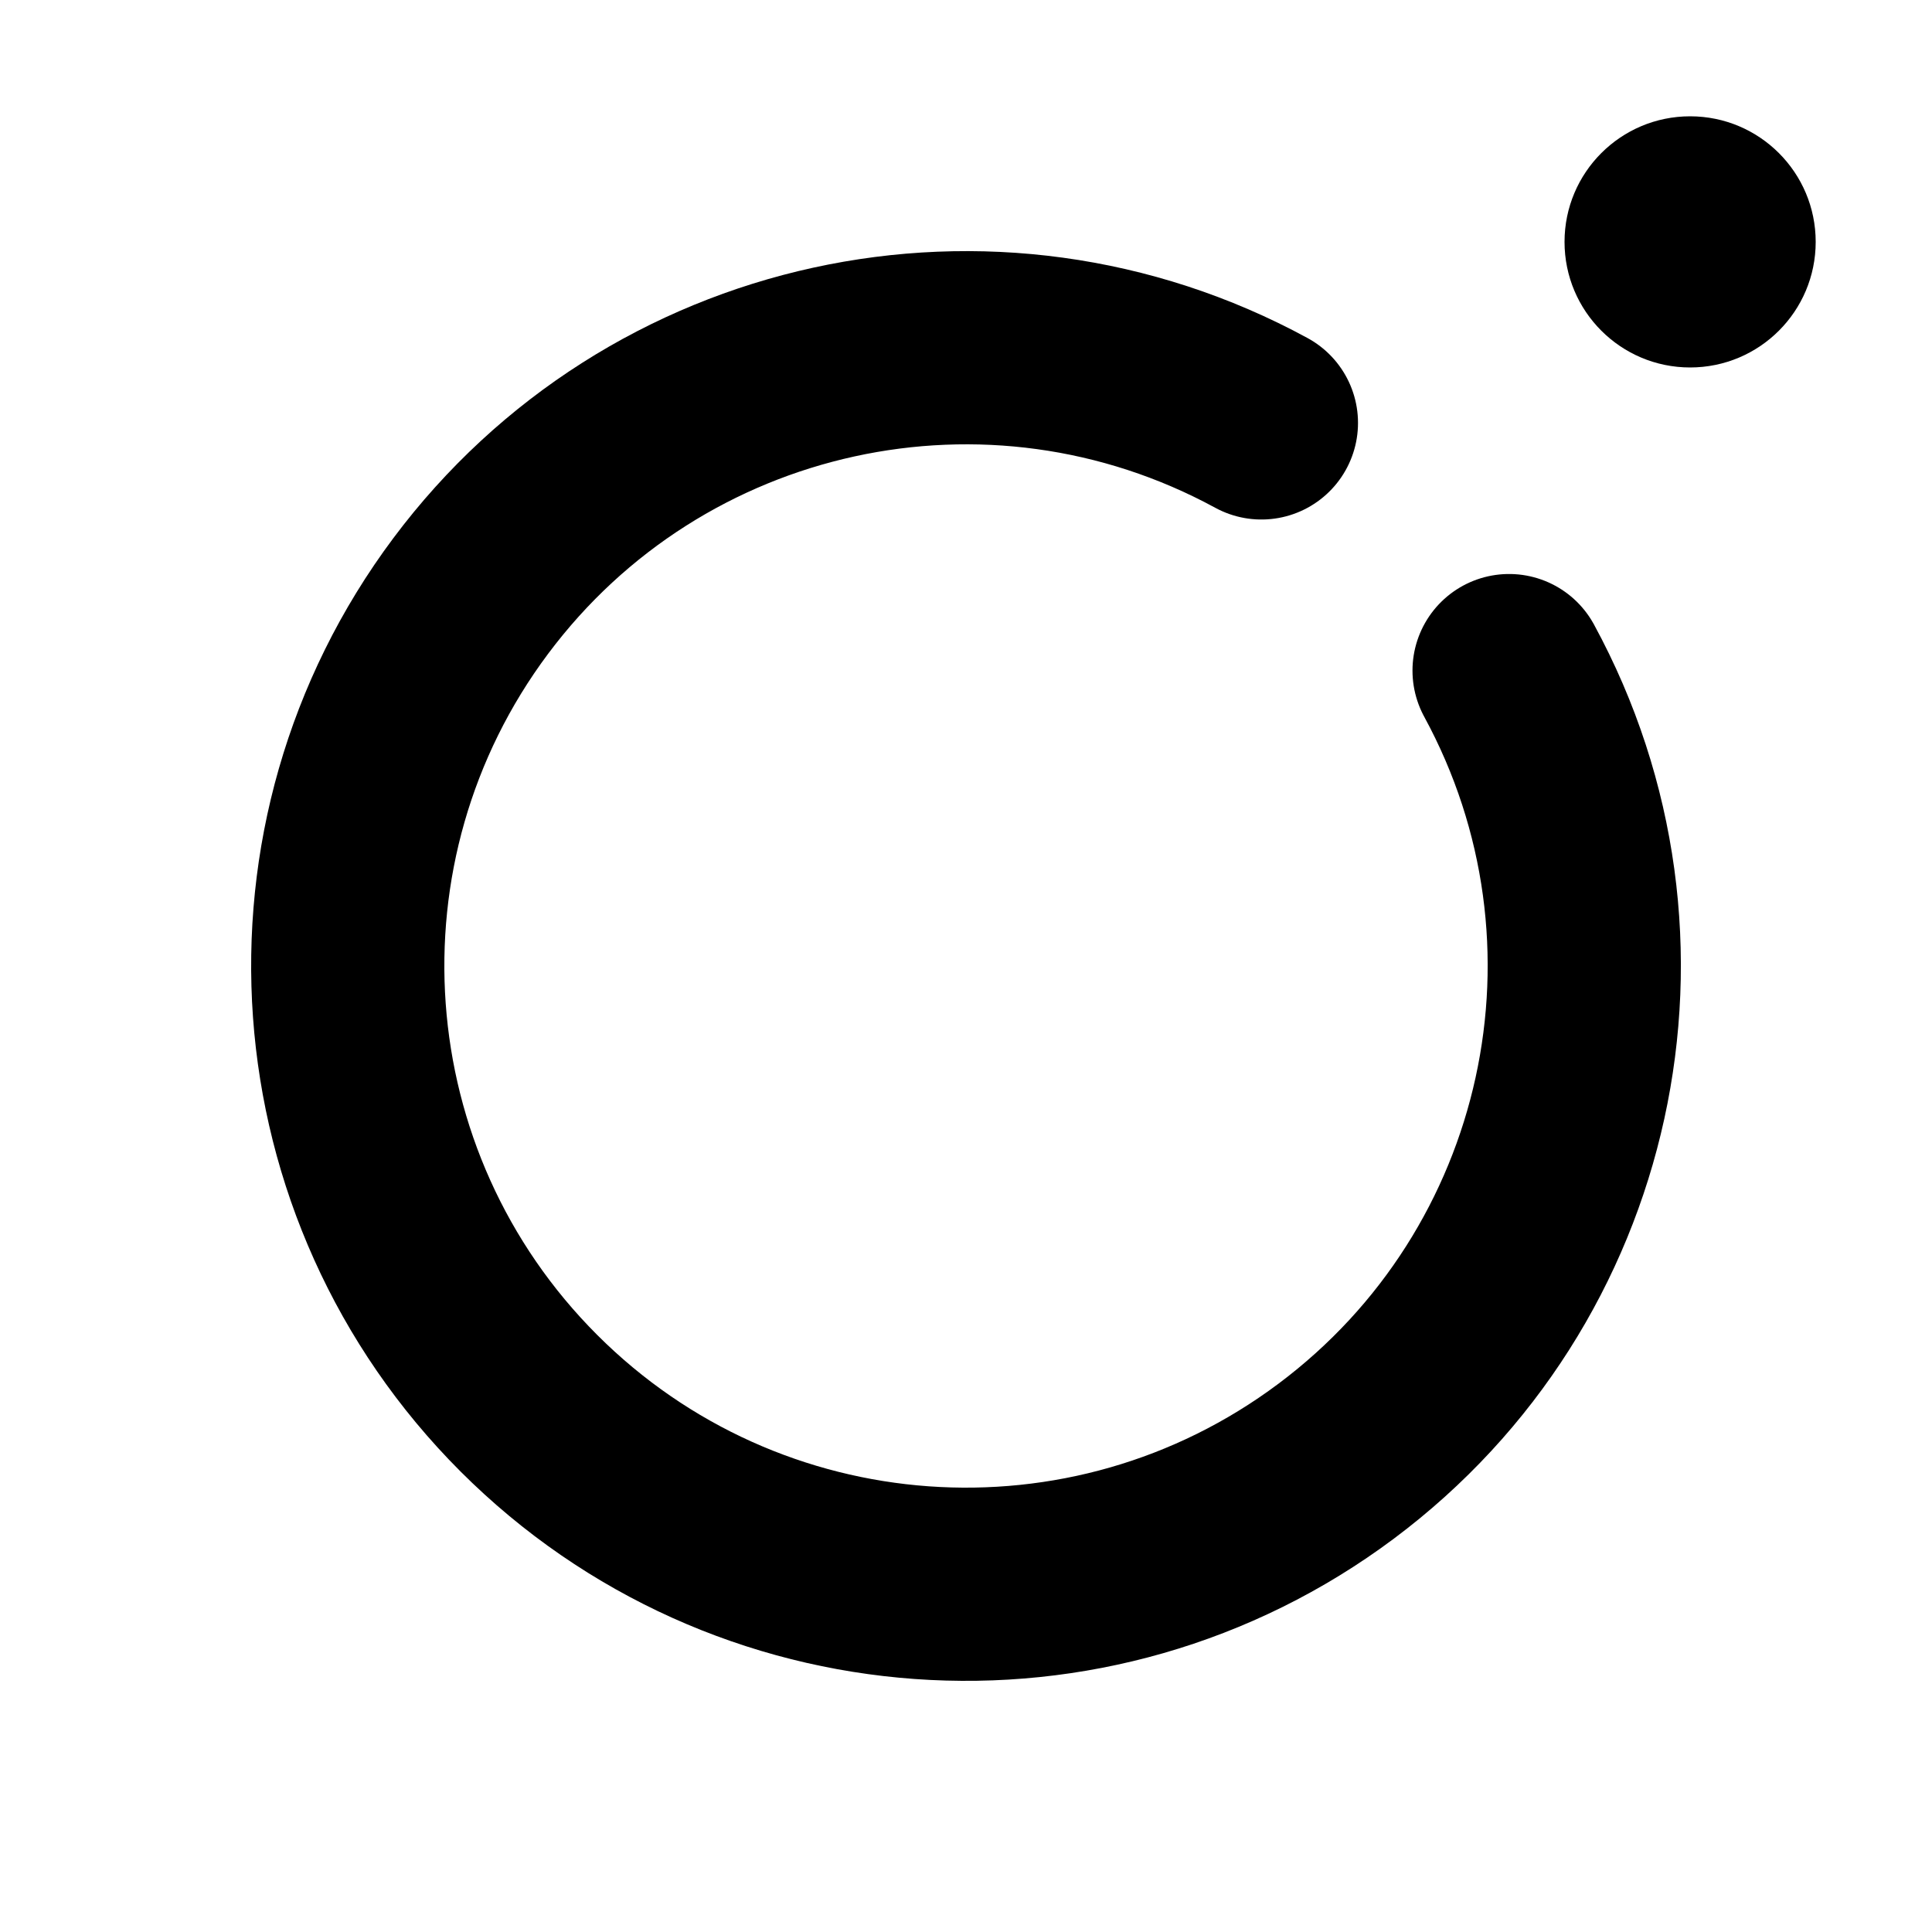
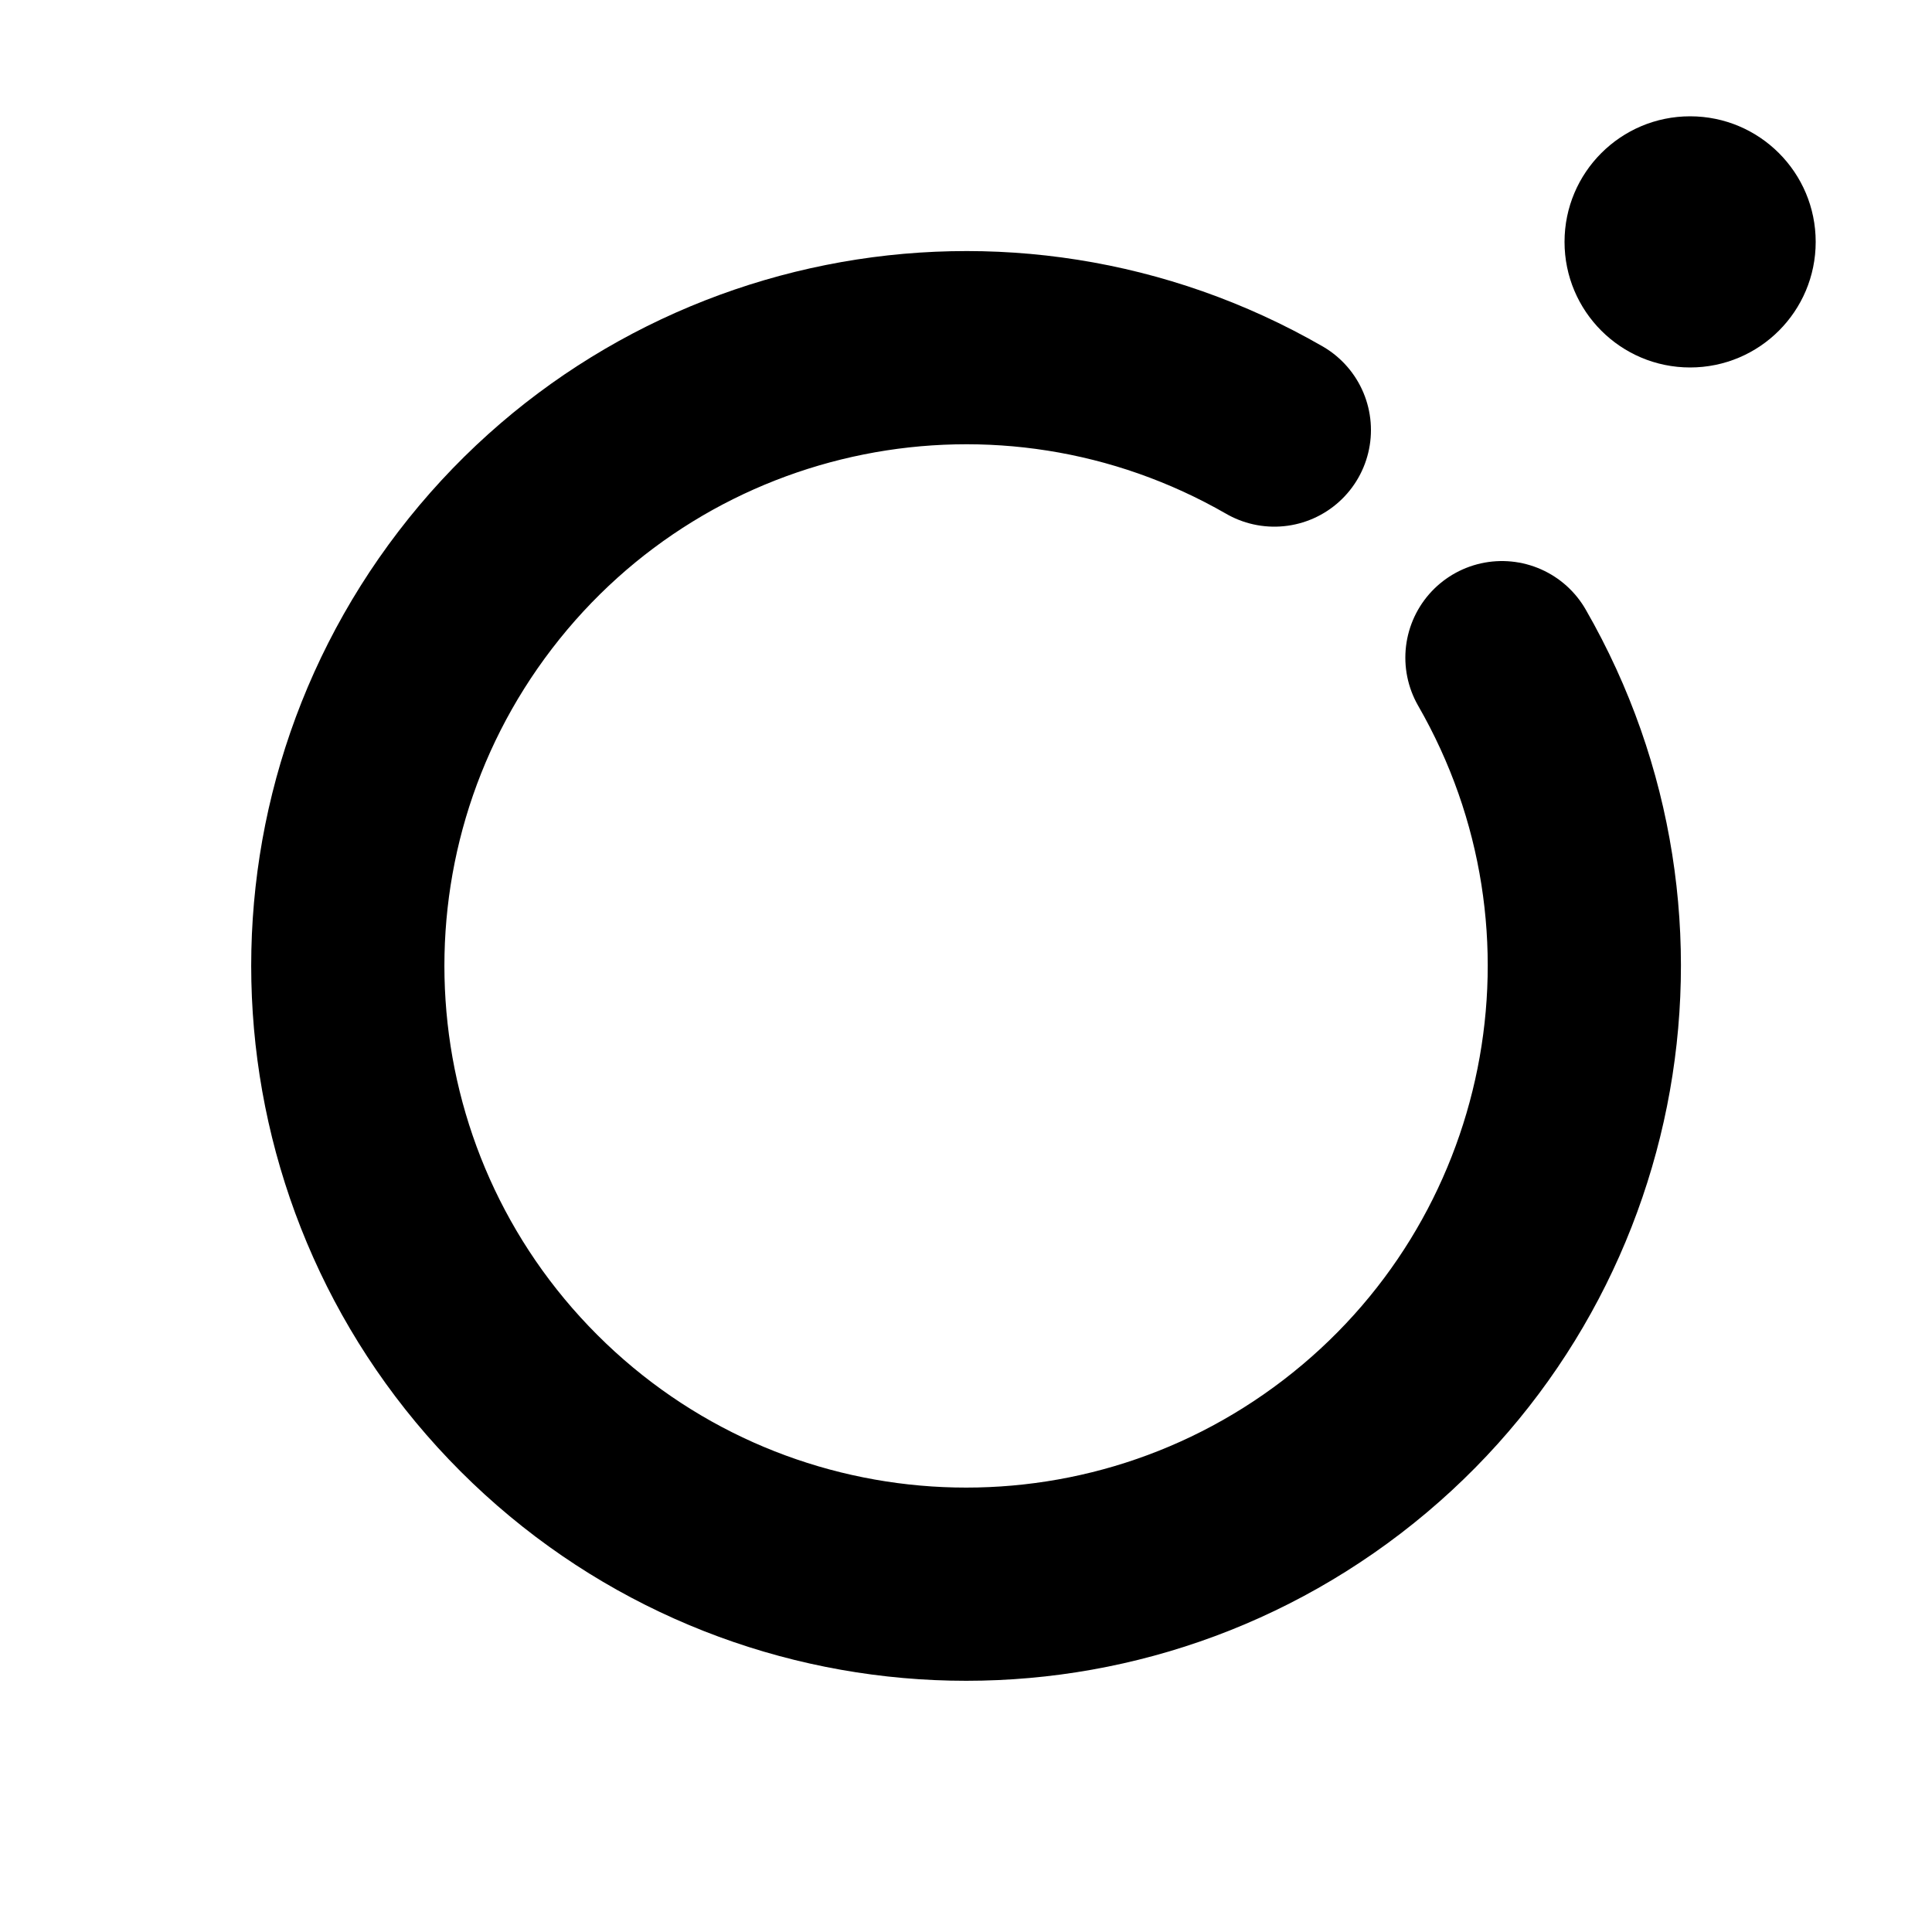
<svg xmlns="http://www.w3.org/2000/svg" viewBox="0 0 100 100" role="img" aria-label="OutRes">
-   <path d="M 78.11 34.71 A 32.00 32.00 0 1 1 65.29 21.89" fill="none" stroke="currentColor" stroke-width="10" stroke-linecap="round" />
+   <path d="M 77.74 34.04 A 32.00 32.00 0 1 1 65.96 22.26" fill="none" stroke="currentColor" stroke-width="10" stroke-linecap="round" />
  <circle cx="87.48" cy="12.52" r="6.5" fill="currentColor" />
</svg>
